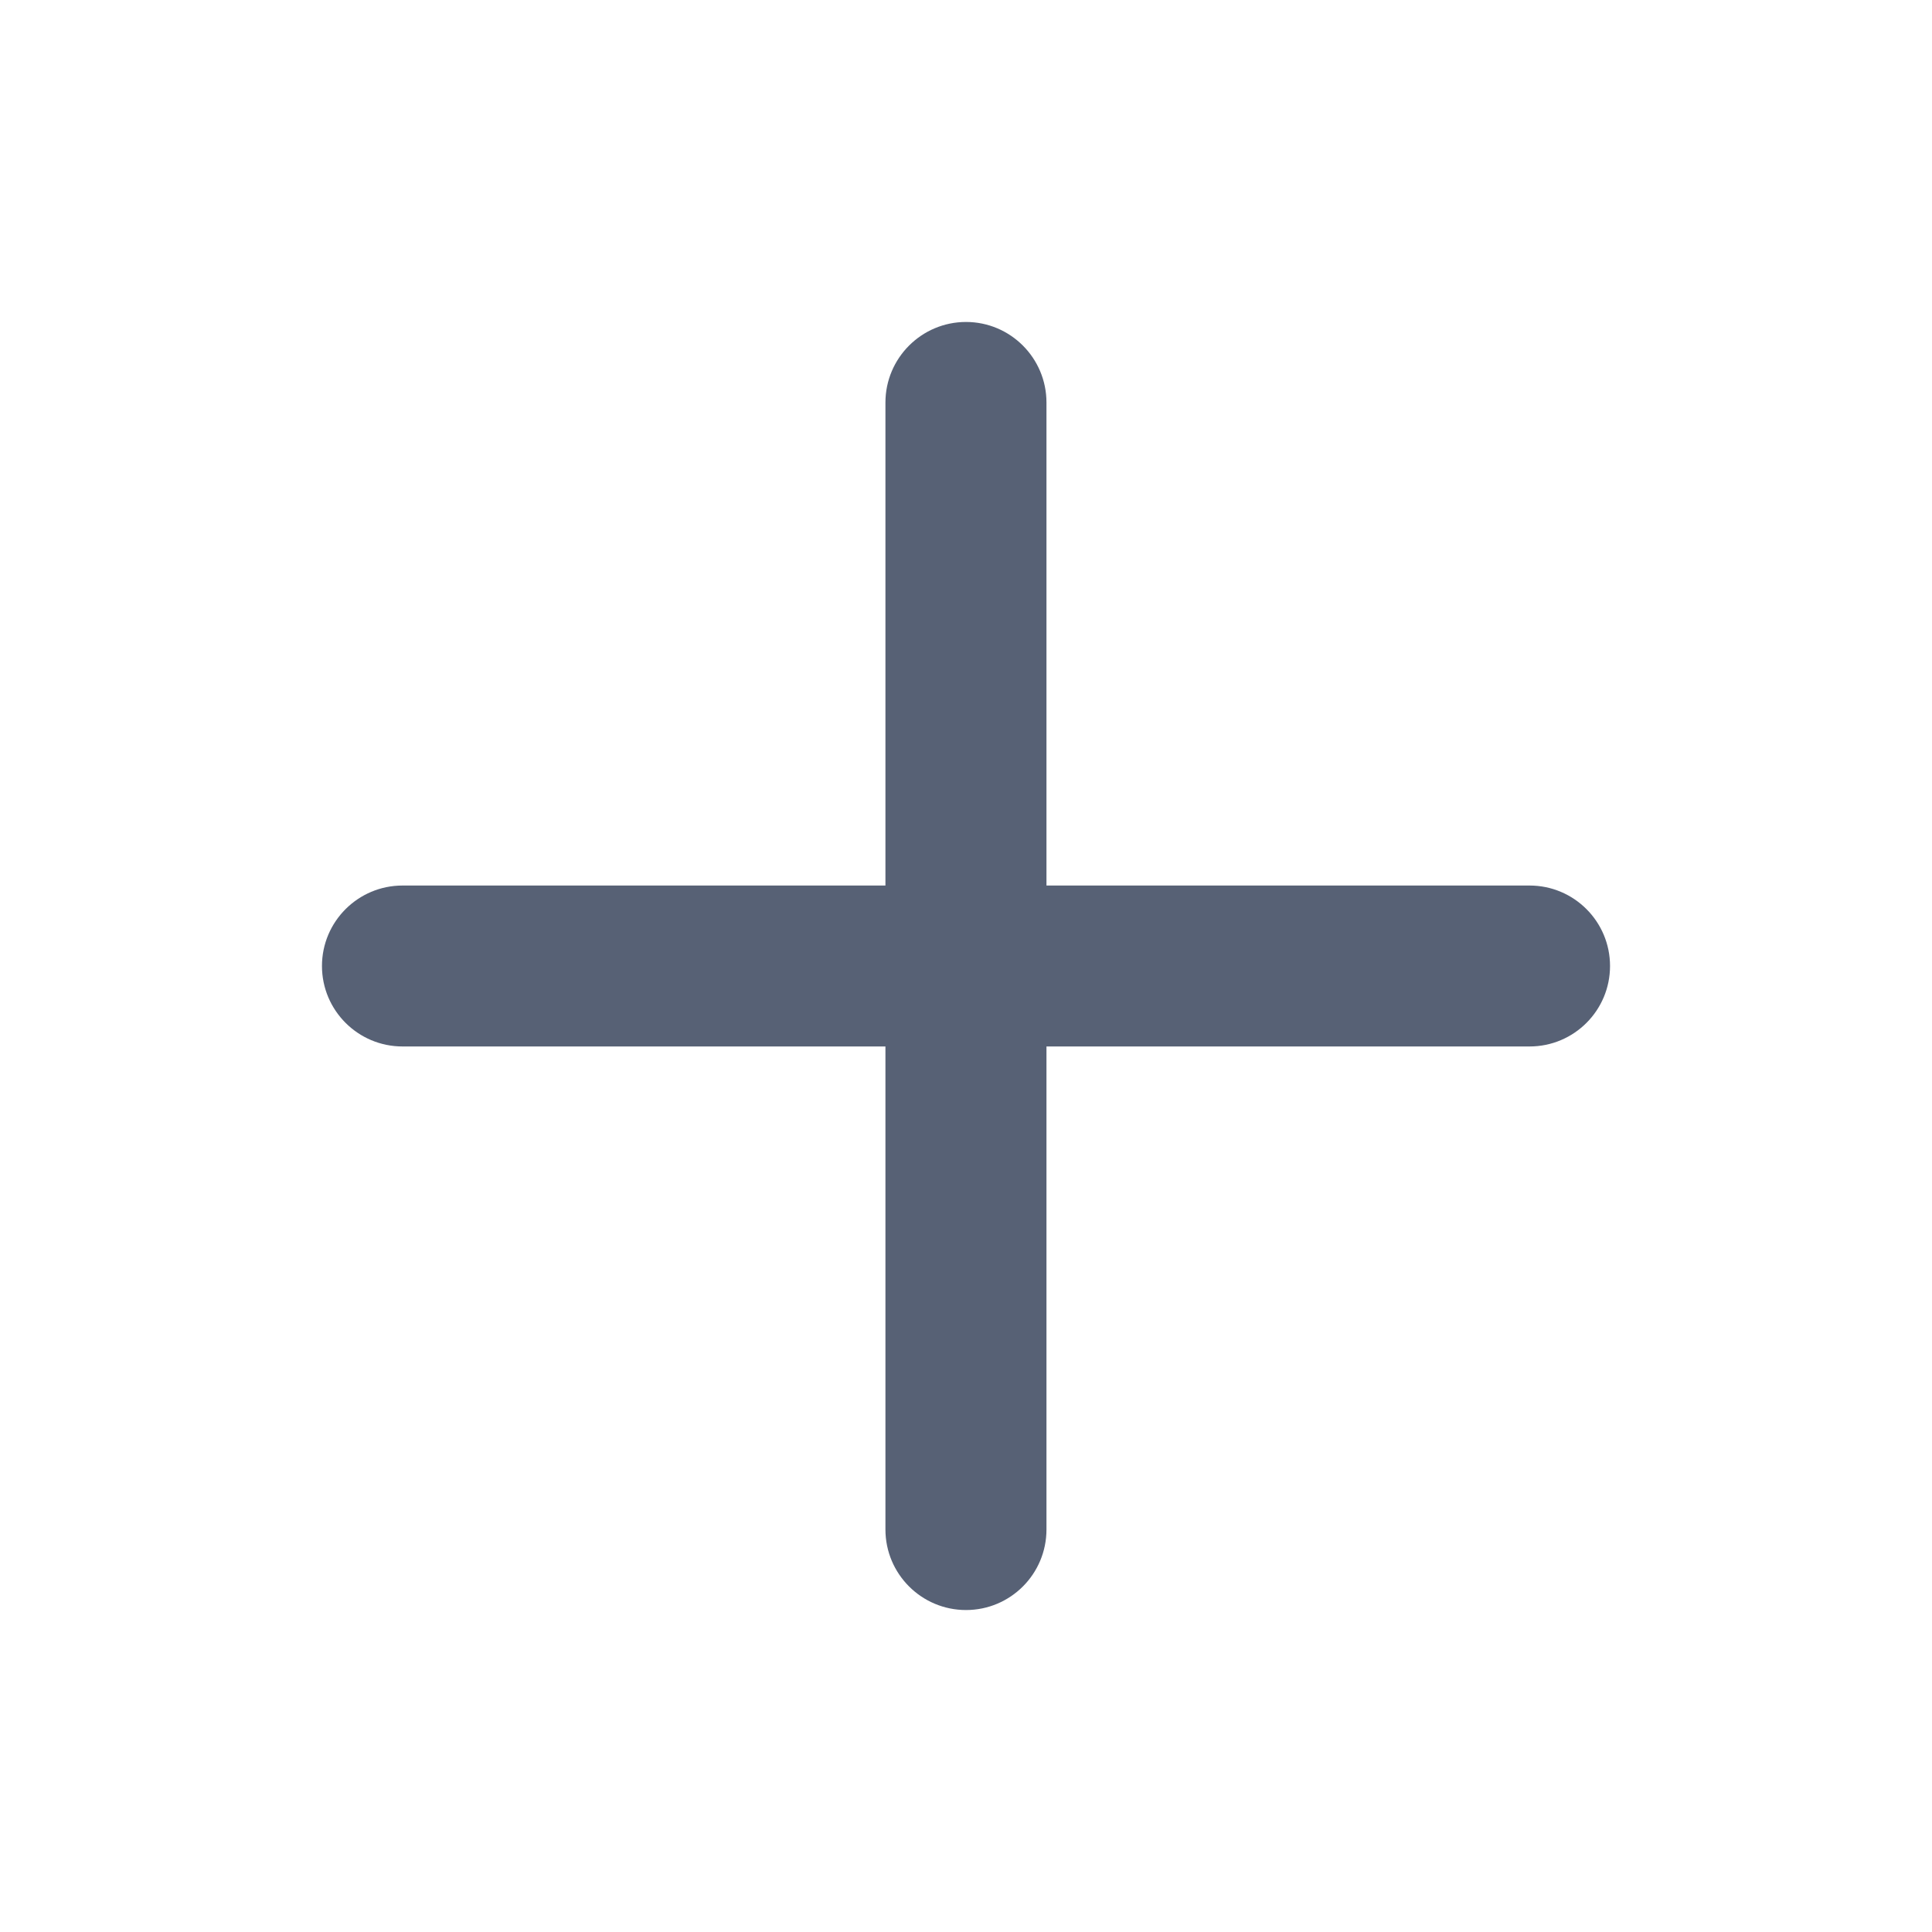
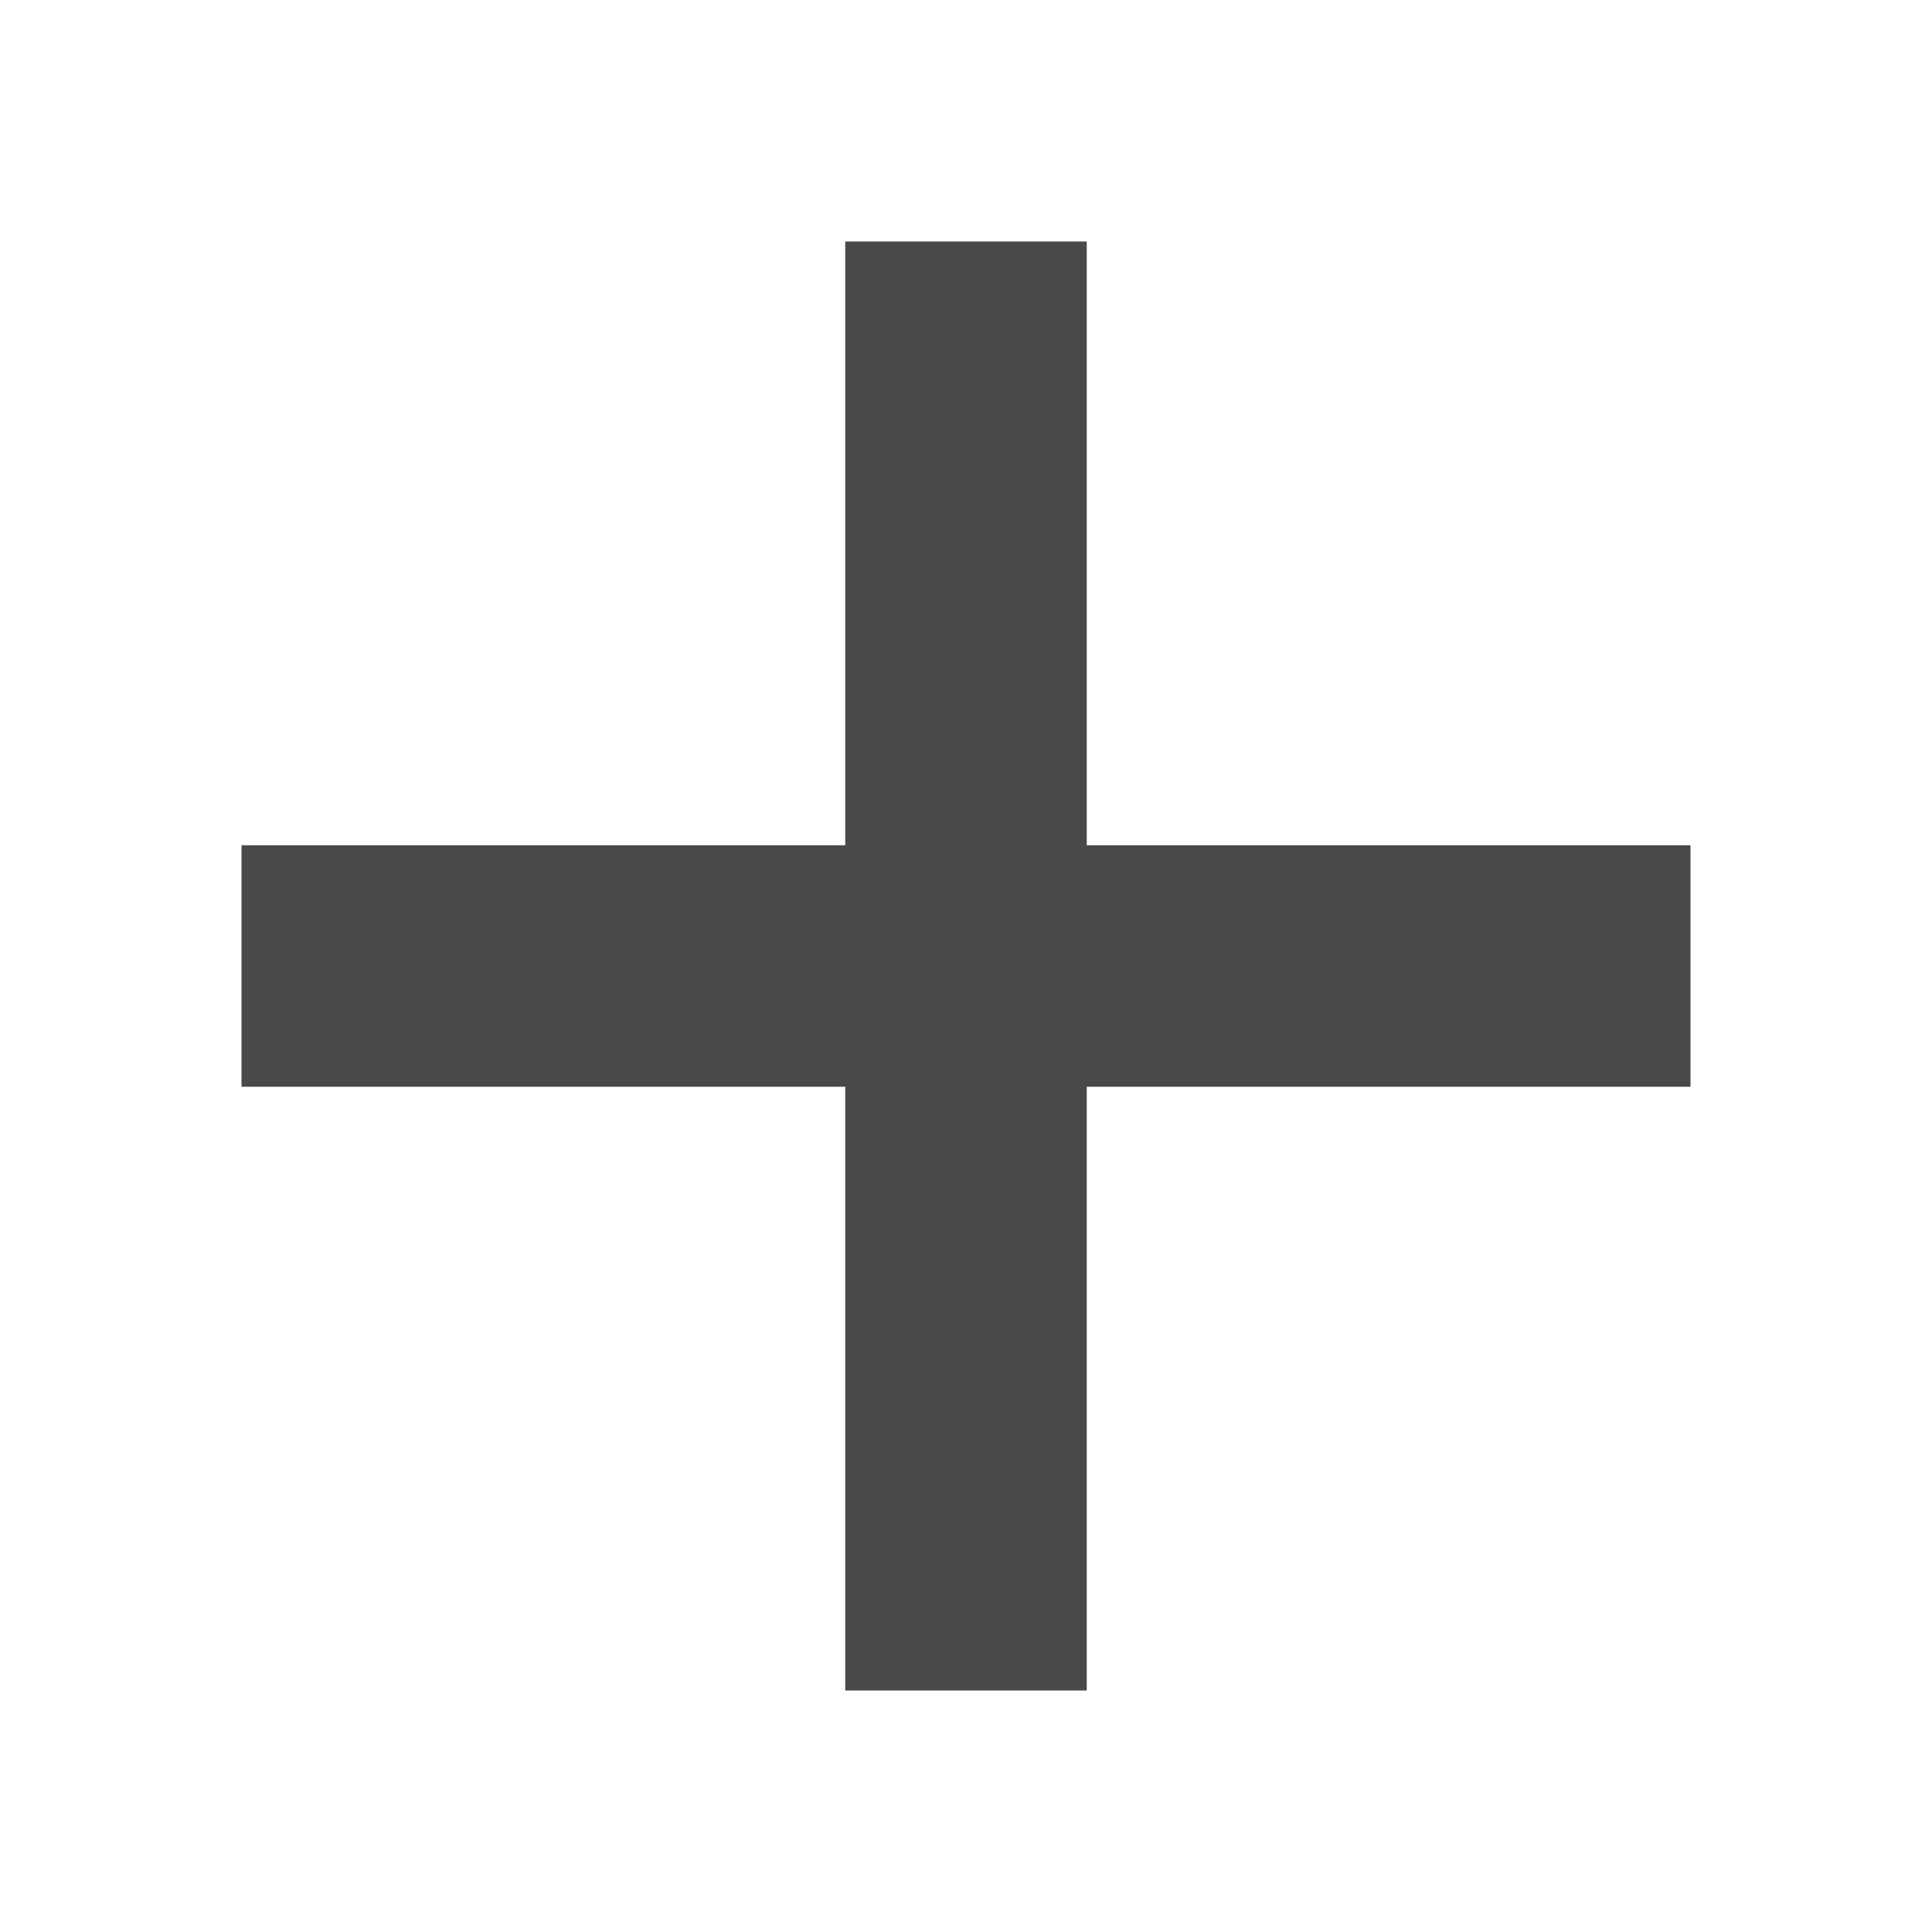
- <svg xmlns="http://www.w3.org/2000/svg" width="20" height="20" viewBox="0 0 20 20" fill="none">
-   <path d="M10 16.667C9.54 16.667 9.166 16.294 9.166 15.833V4.167C9.166 3.707 9.54 3.333 10 3.333C10.46 3.333 10.833 3.707 10.833 4.167V15.833C10.833 16.294 10.46 16.667 10 16.667Z" fill="#576175" />
-   <path d="M15.834 10.833H4.167C3.707 10.833 3.333 10.46 3.333 10C3.333 9.54 3.707 9.167 4.167 9.167H15.834C16.294 9.167 16.667 9.54 16.667 10C16.667 10.46 16.294 10.833 15.834 10.833Z" fill="#576175" />
+ <svg xmlns="http://www.w3.org/2000/svg" width="16" height="16" viewBox="0 0 16 16" fill="none">
+   <path fill-rule="evenodd" clip-rule="evenodd" d="M9 7V2H7V7H2V9H7V14H9V9H14V7H9Z" fill="#494949" />
</svg>
